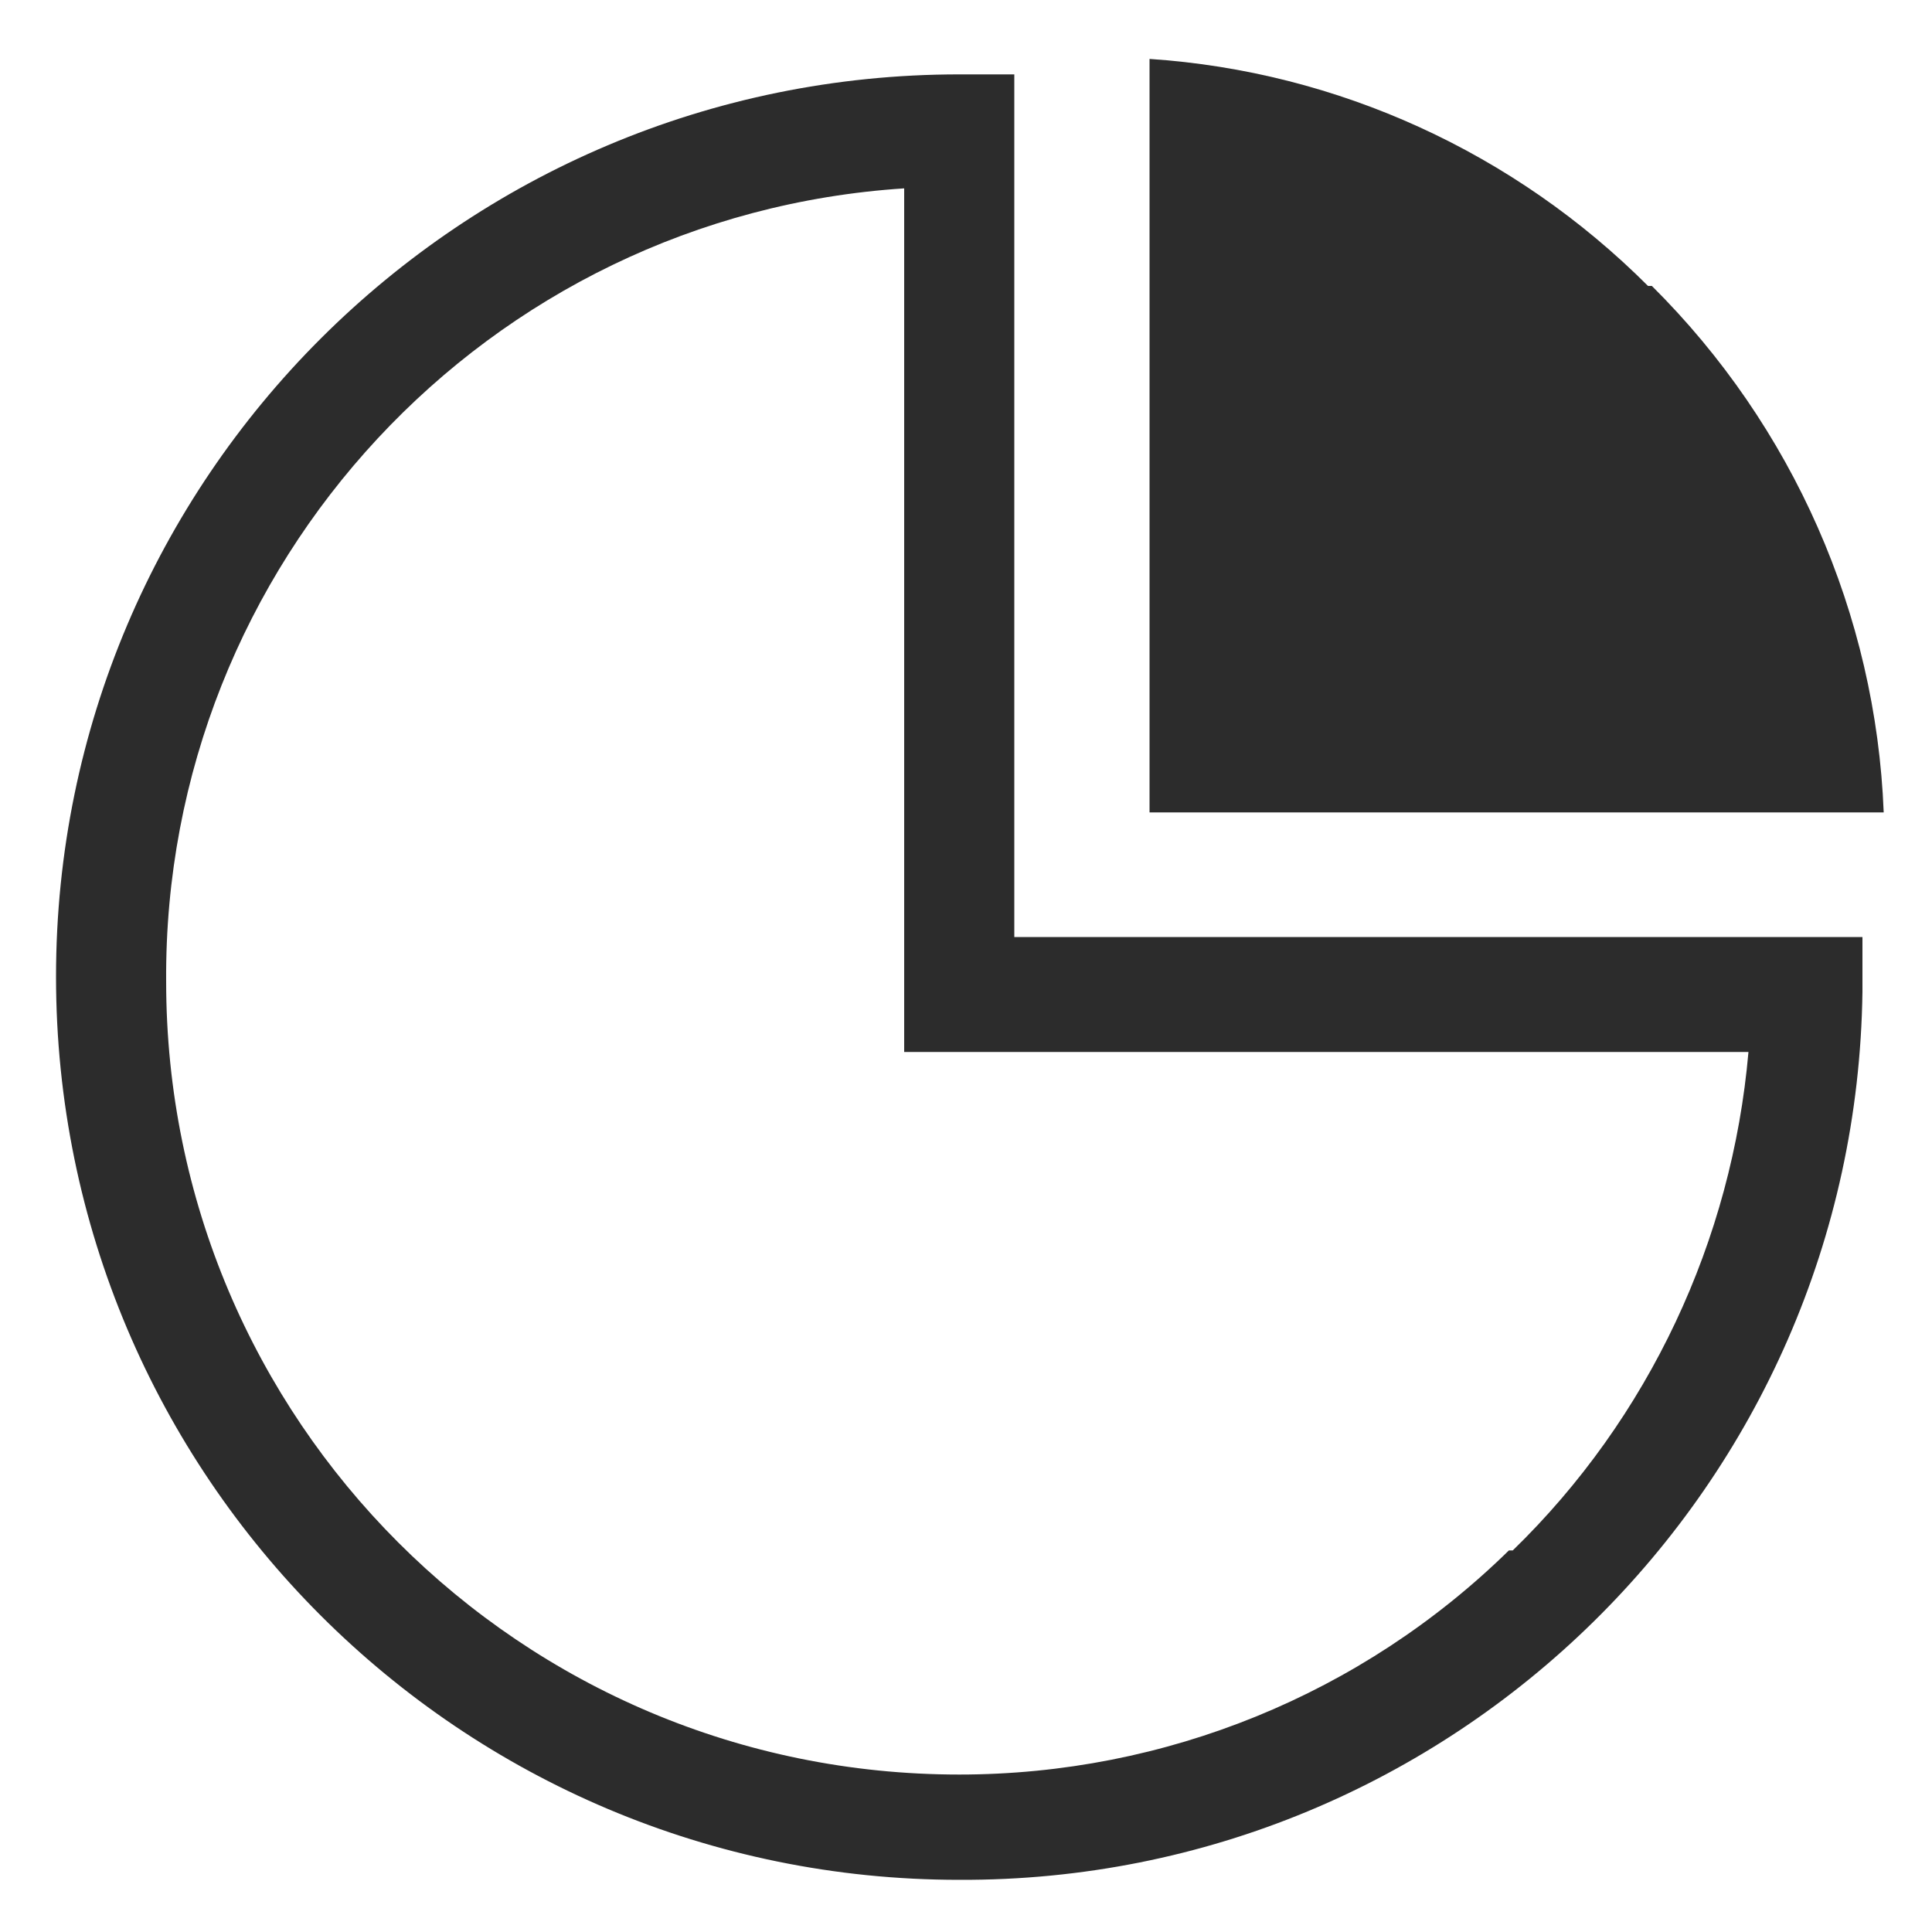
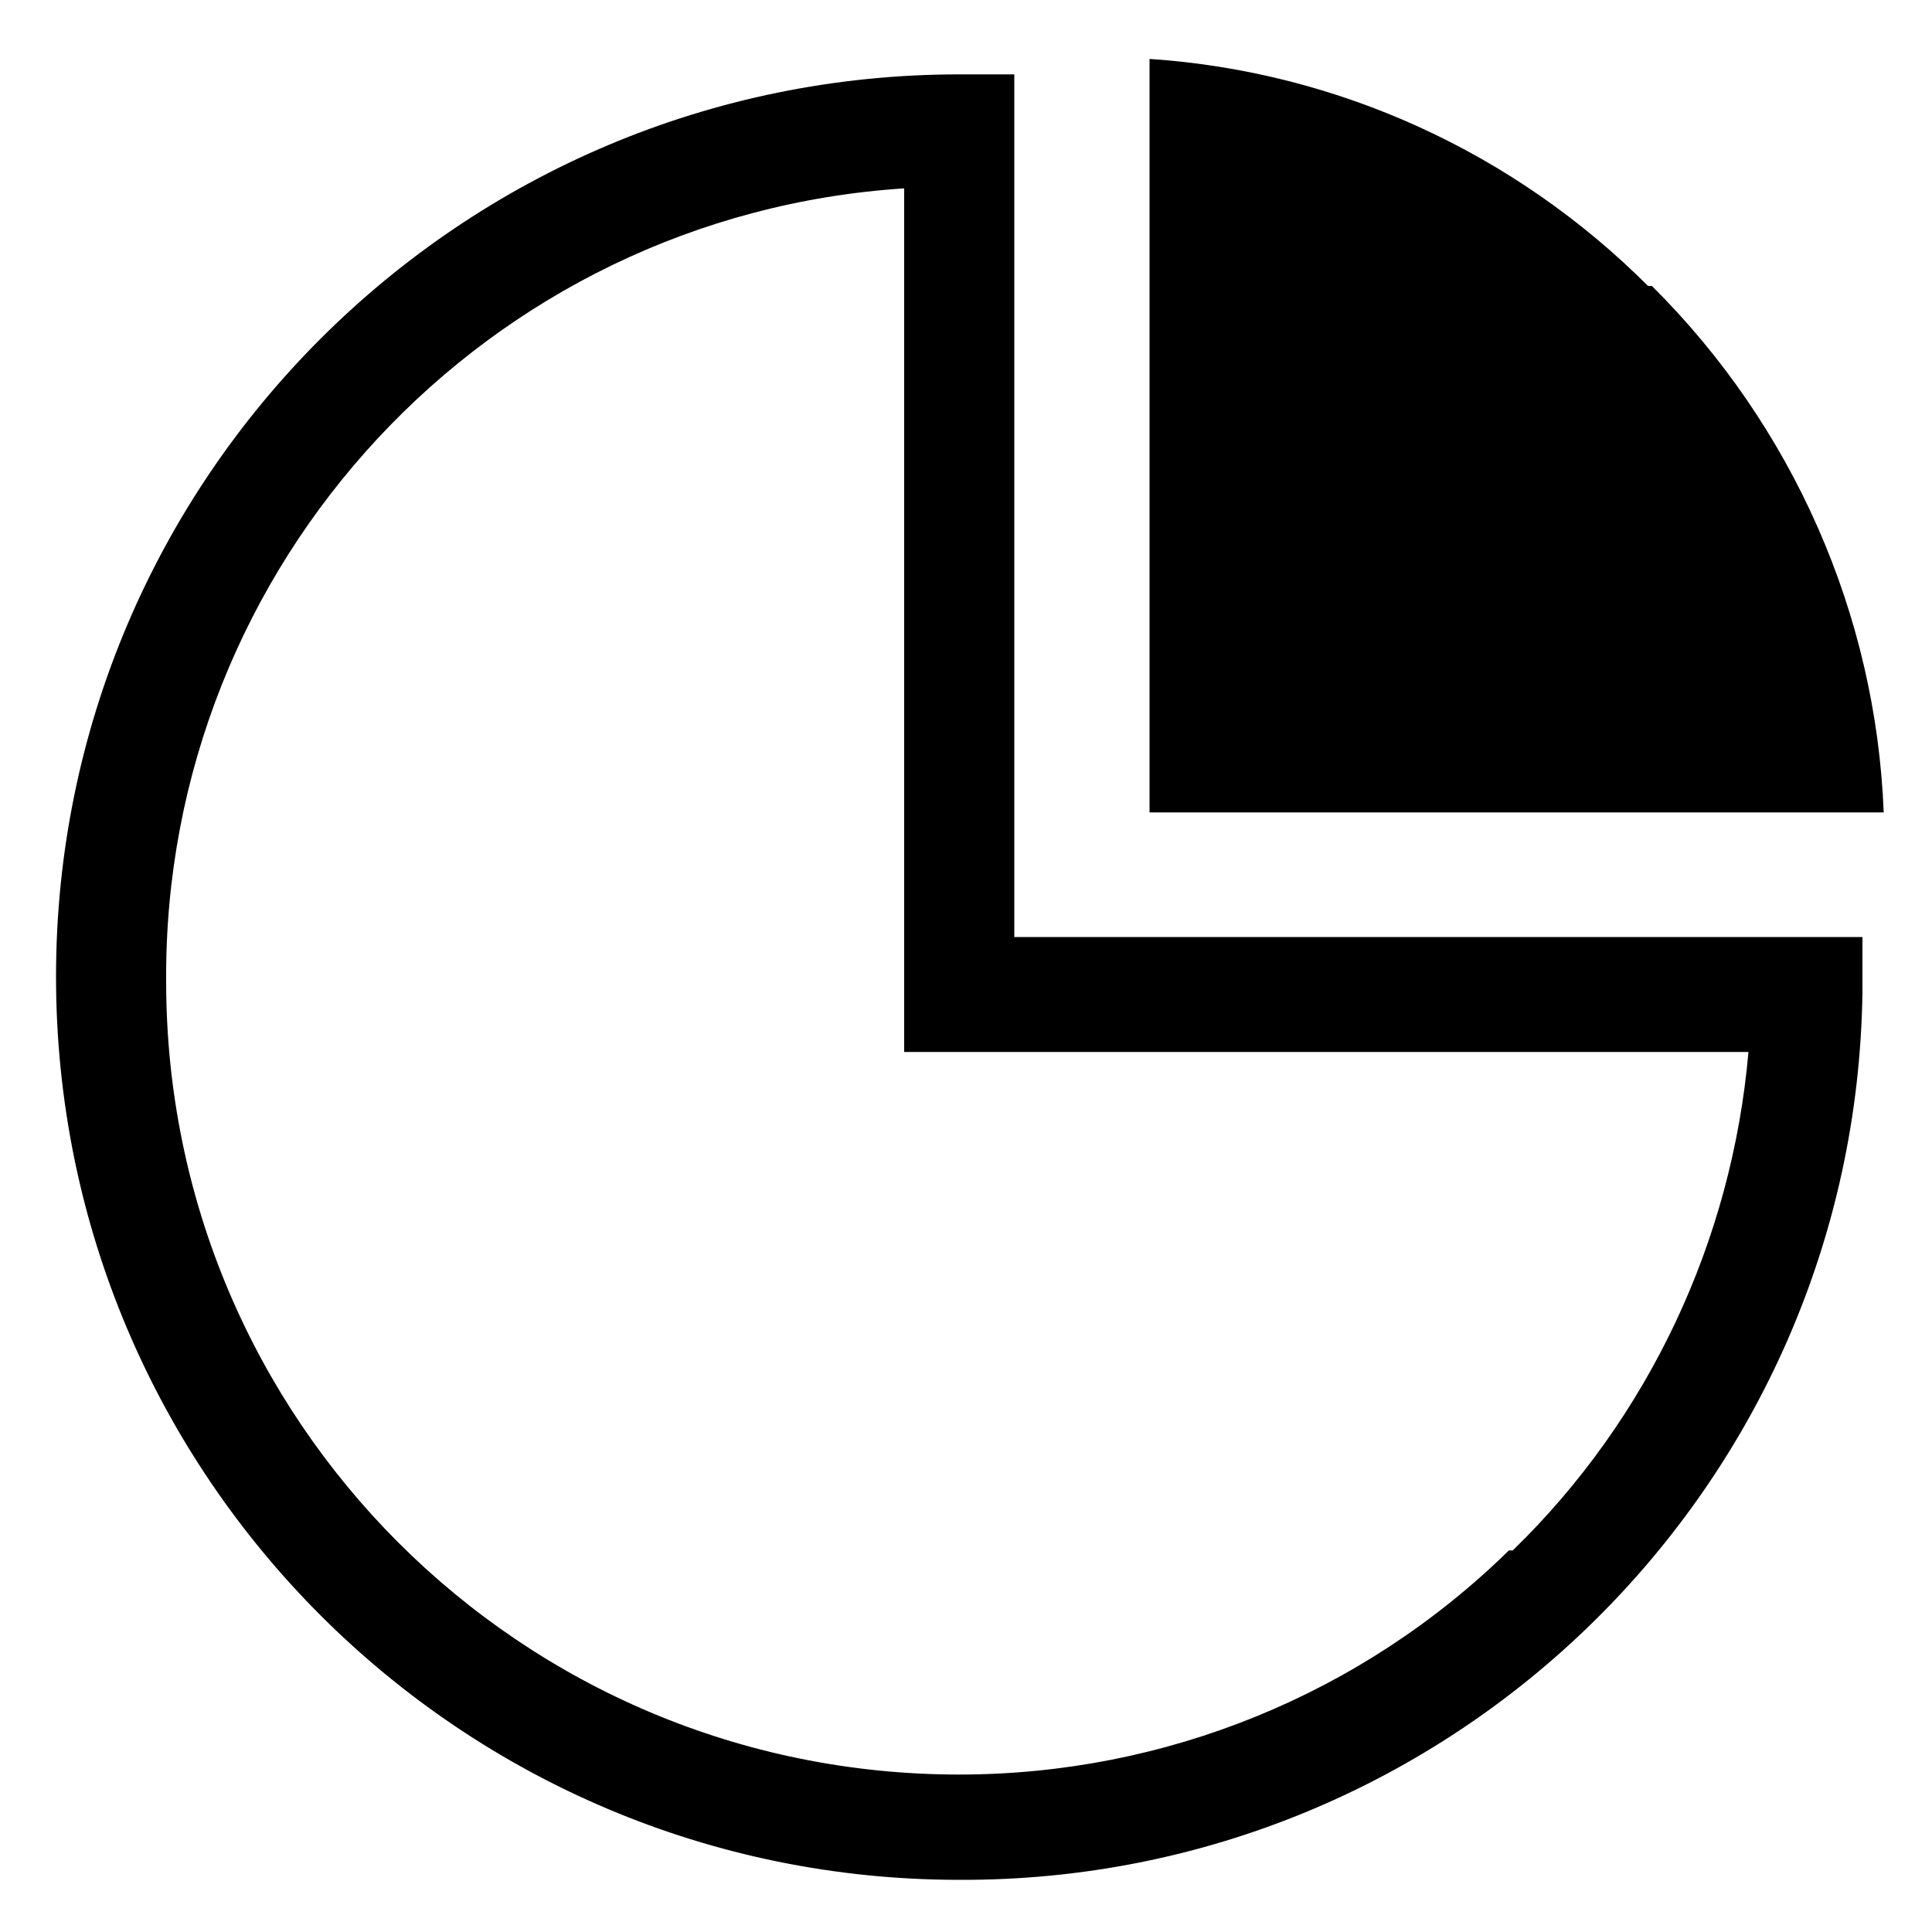
<svg xmlns="http://www.w3.org/2000/svg" t="1676455080001" class="icon" viewBox="0 0 1024 1024" version="1.1" p-id="4138" width="200" height="200">
-   <path d="M875.52 151.552h-2.048C802.816 80.896 709.12 37.888 609.28 31.232v399.36h389.12c-4.096-104.96-48.128-204.8-122.88-279.04z" fill="#2c2c2c" p-id="4139" />
-   <path d="M537.6 39.424h-29.184c-264.192 0-478.72 214.016-478.72 478.208 0 264.704 214.528 478.72 478.72 478.72 261.632 1.024 475.136-208.896 478.72-470.528V496.64H537.6V39.424z m389.12 518.144c-8.704 99.84-52.736 194.048-124.928 264.192h-2.048c-77.824 76.288-182.272 118.784-291.328 118.784-232.448 0-420.352-187.904-420.352-420.352-1.536-221.184 169.984-406.016 391.168-420.352v457.728H926.72z" fill="#2c2c2c" p-id="4140" />
+   <path d="M875.52 151.552h-2.048C802.816 80.896 709.12 37.888 609.28 31.232v399.36h389.12c-4.096-104.96-48.128-204.8-122.88-279.04z" fill="" p-id="4139" />
+   <path d="M537.6 39.424h-29.184c-264.192 0-478.72 214.016-478.72 478.208 0 264.704 214.528 478.72 478.72 478.72 261.632 1.024 475.136-208.896 478.72-470.528V496.64H537.6V39.424z m389.12 518.144c-8.704 99.84-52.736 194.048-124.928 264.192h-2.048c-77.824 76.288-182.272 118.784-291.328 118.784-232.448 0-420.352-187.904-420.352-420.352-1.536-221.184 169.984-406.016 391.168-420.352v457.728H926.72z" fill="" p-id="4140" />
</svg>
